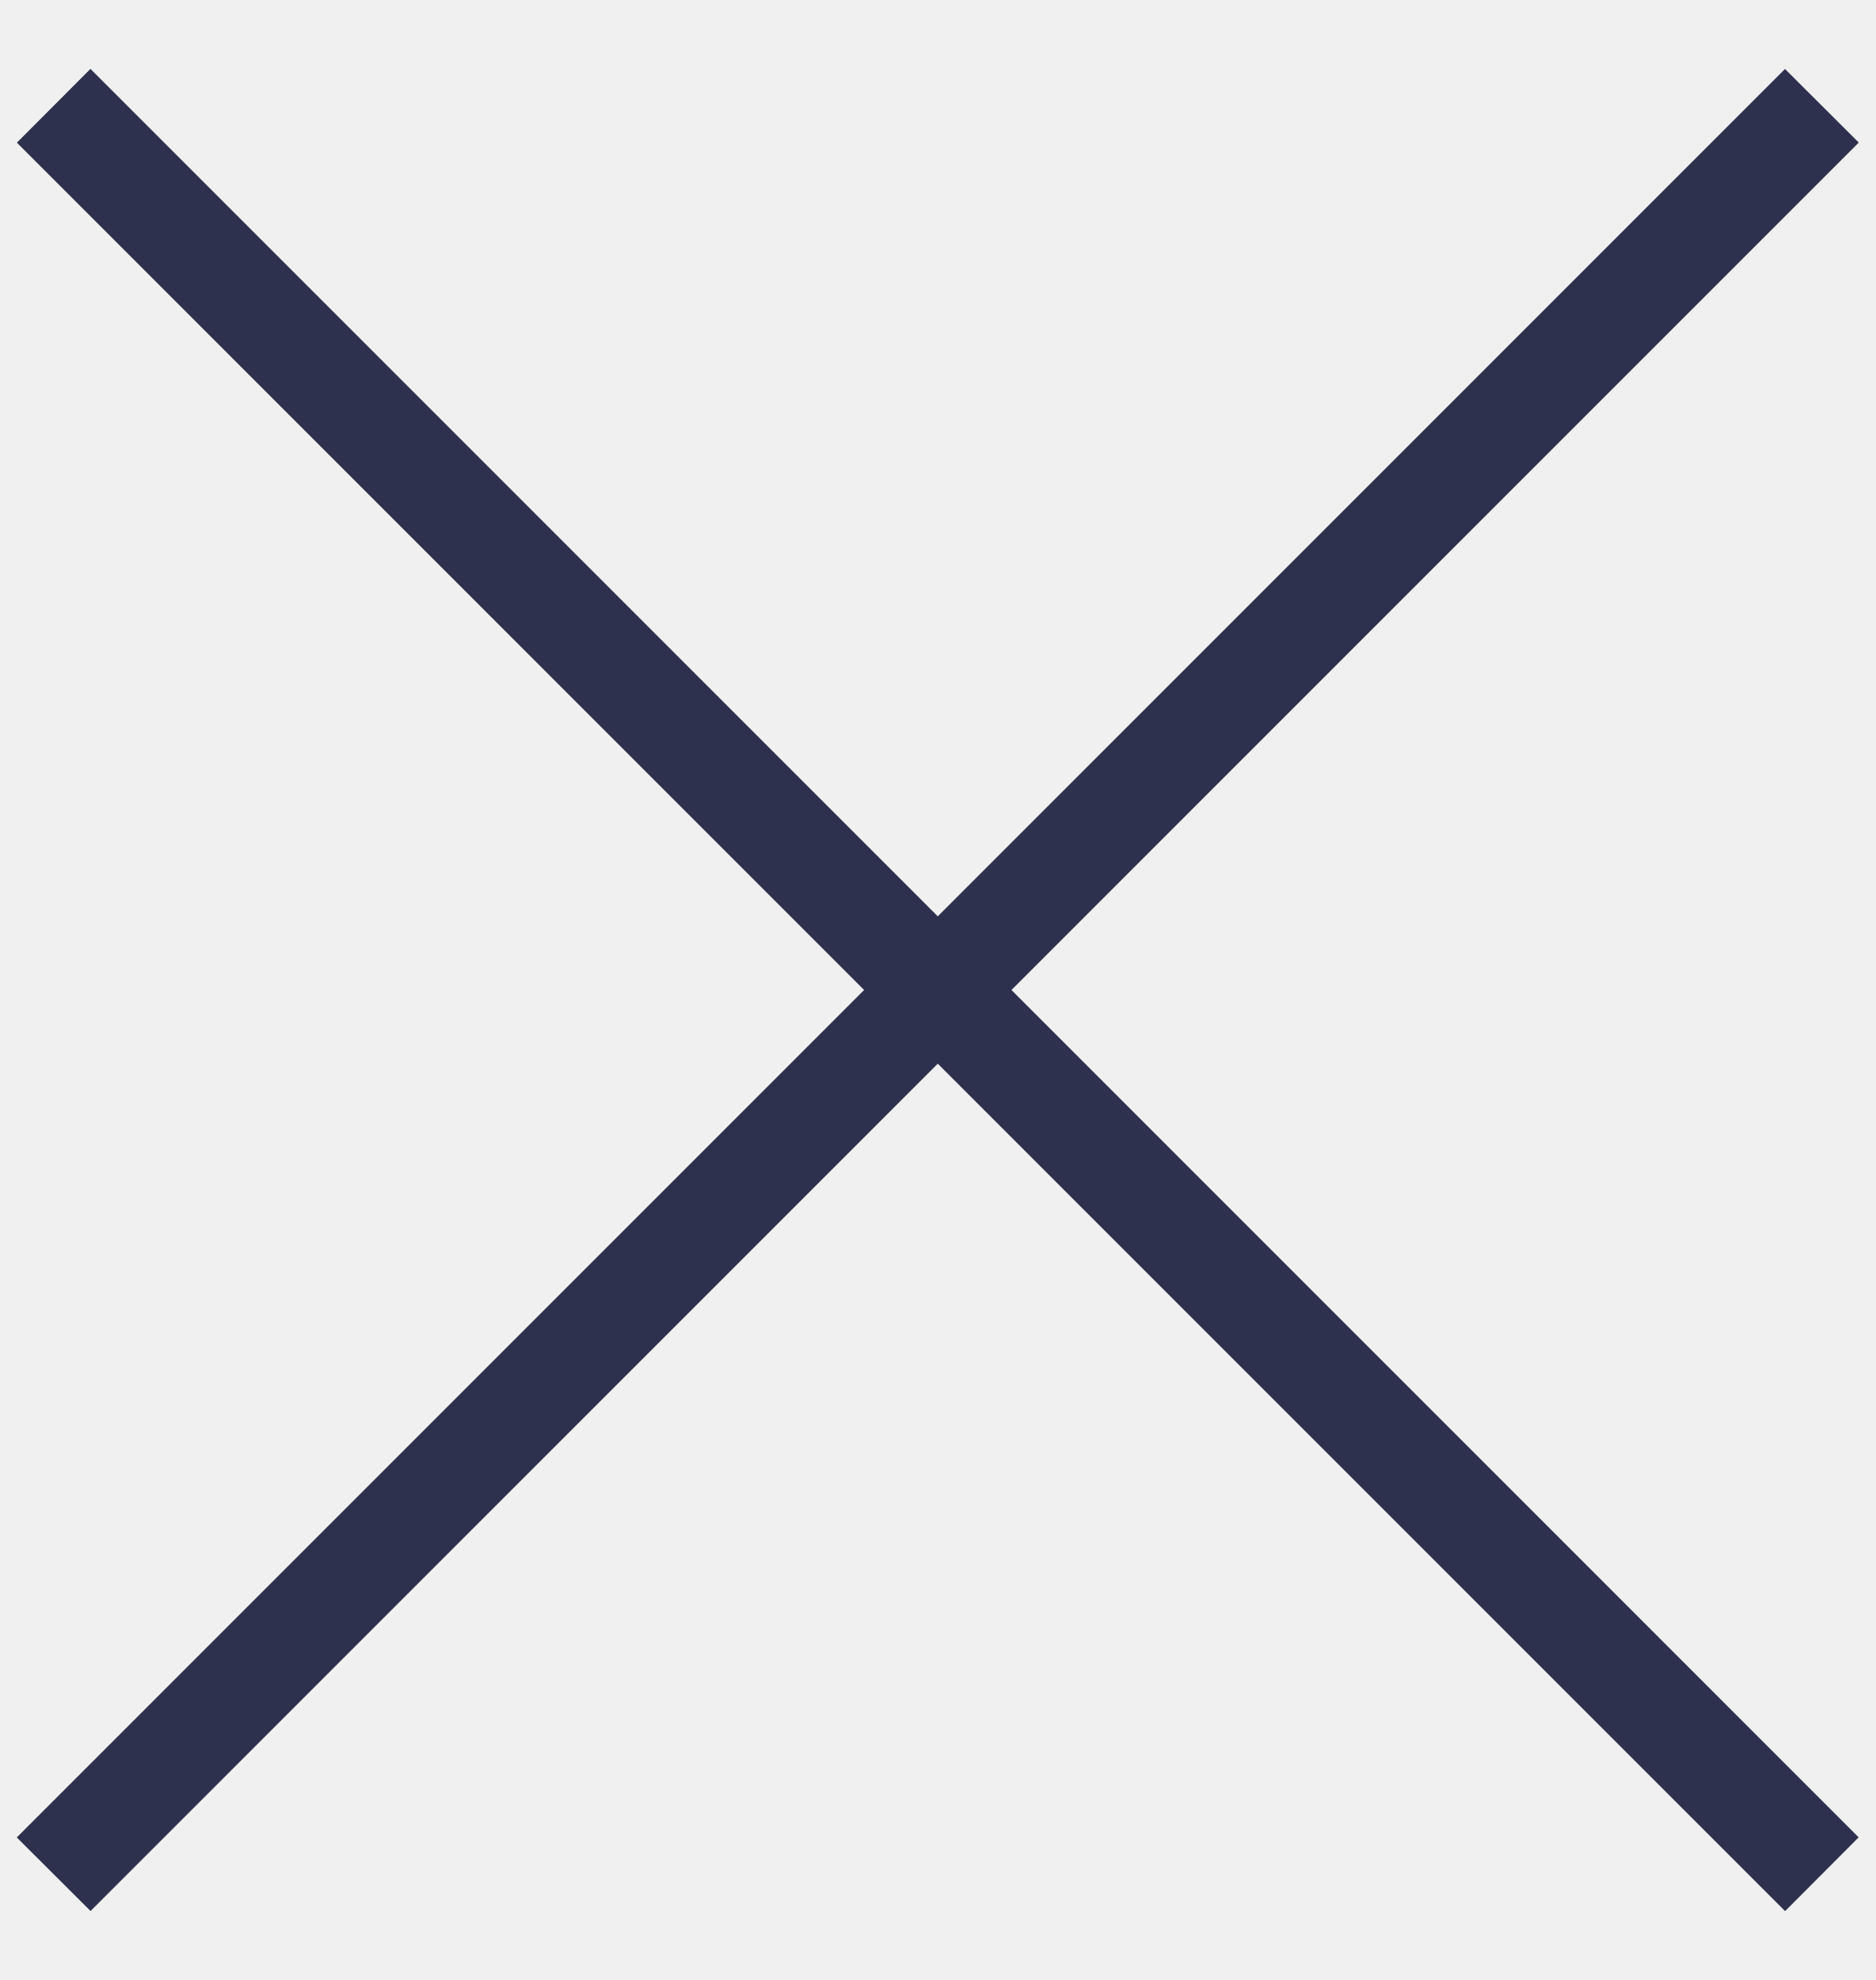
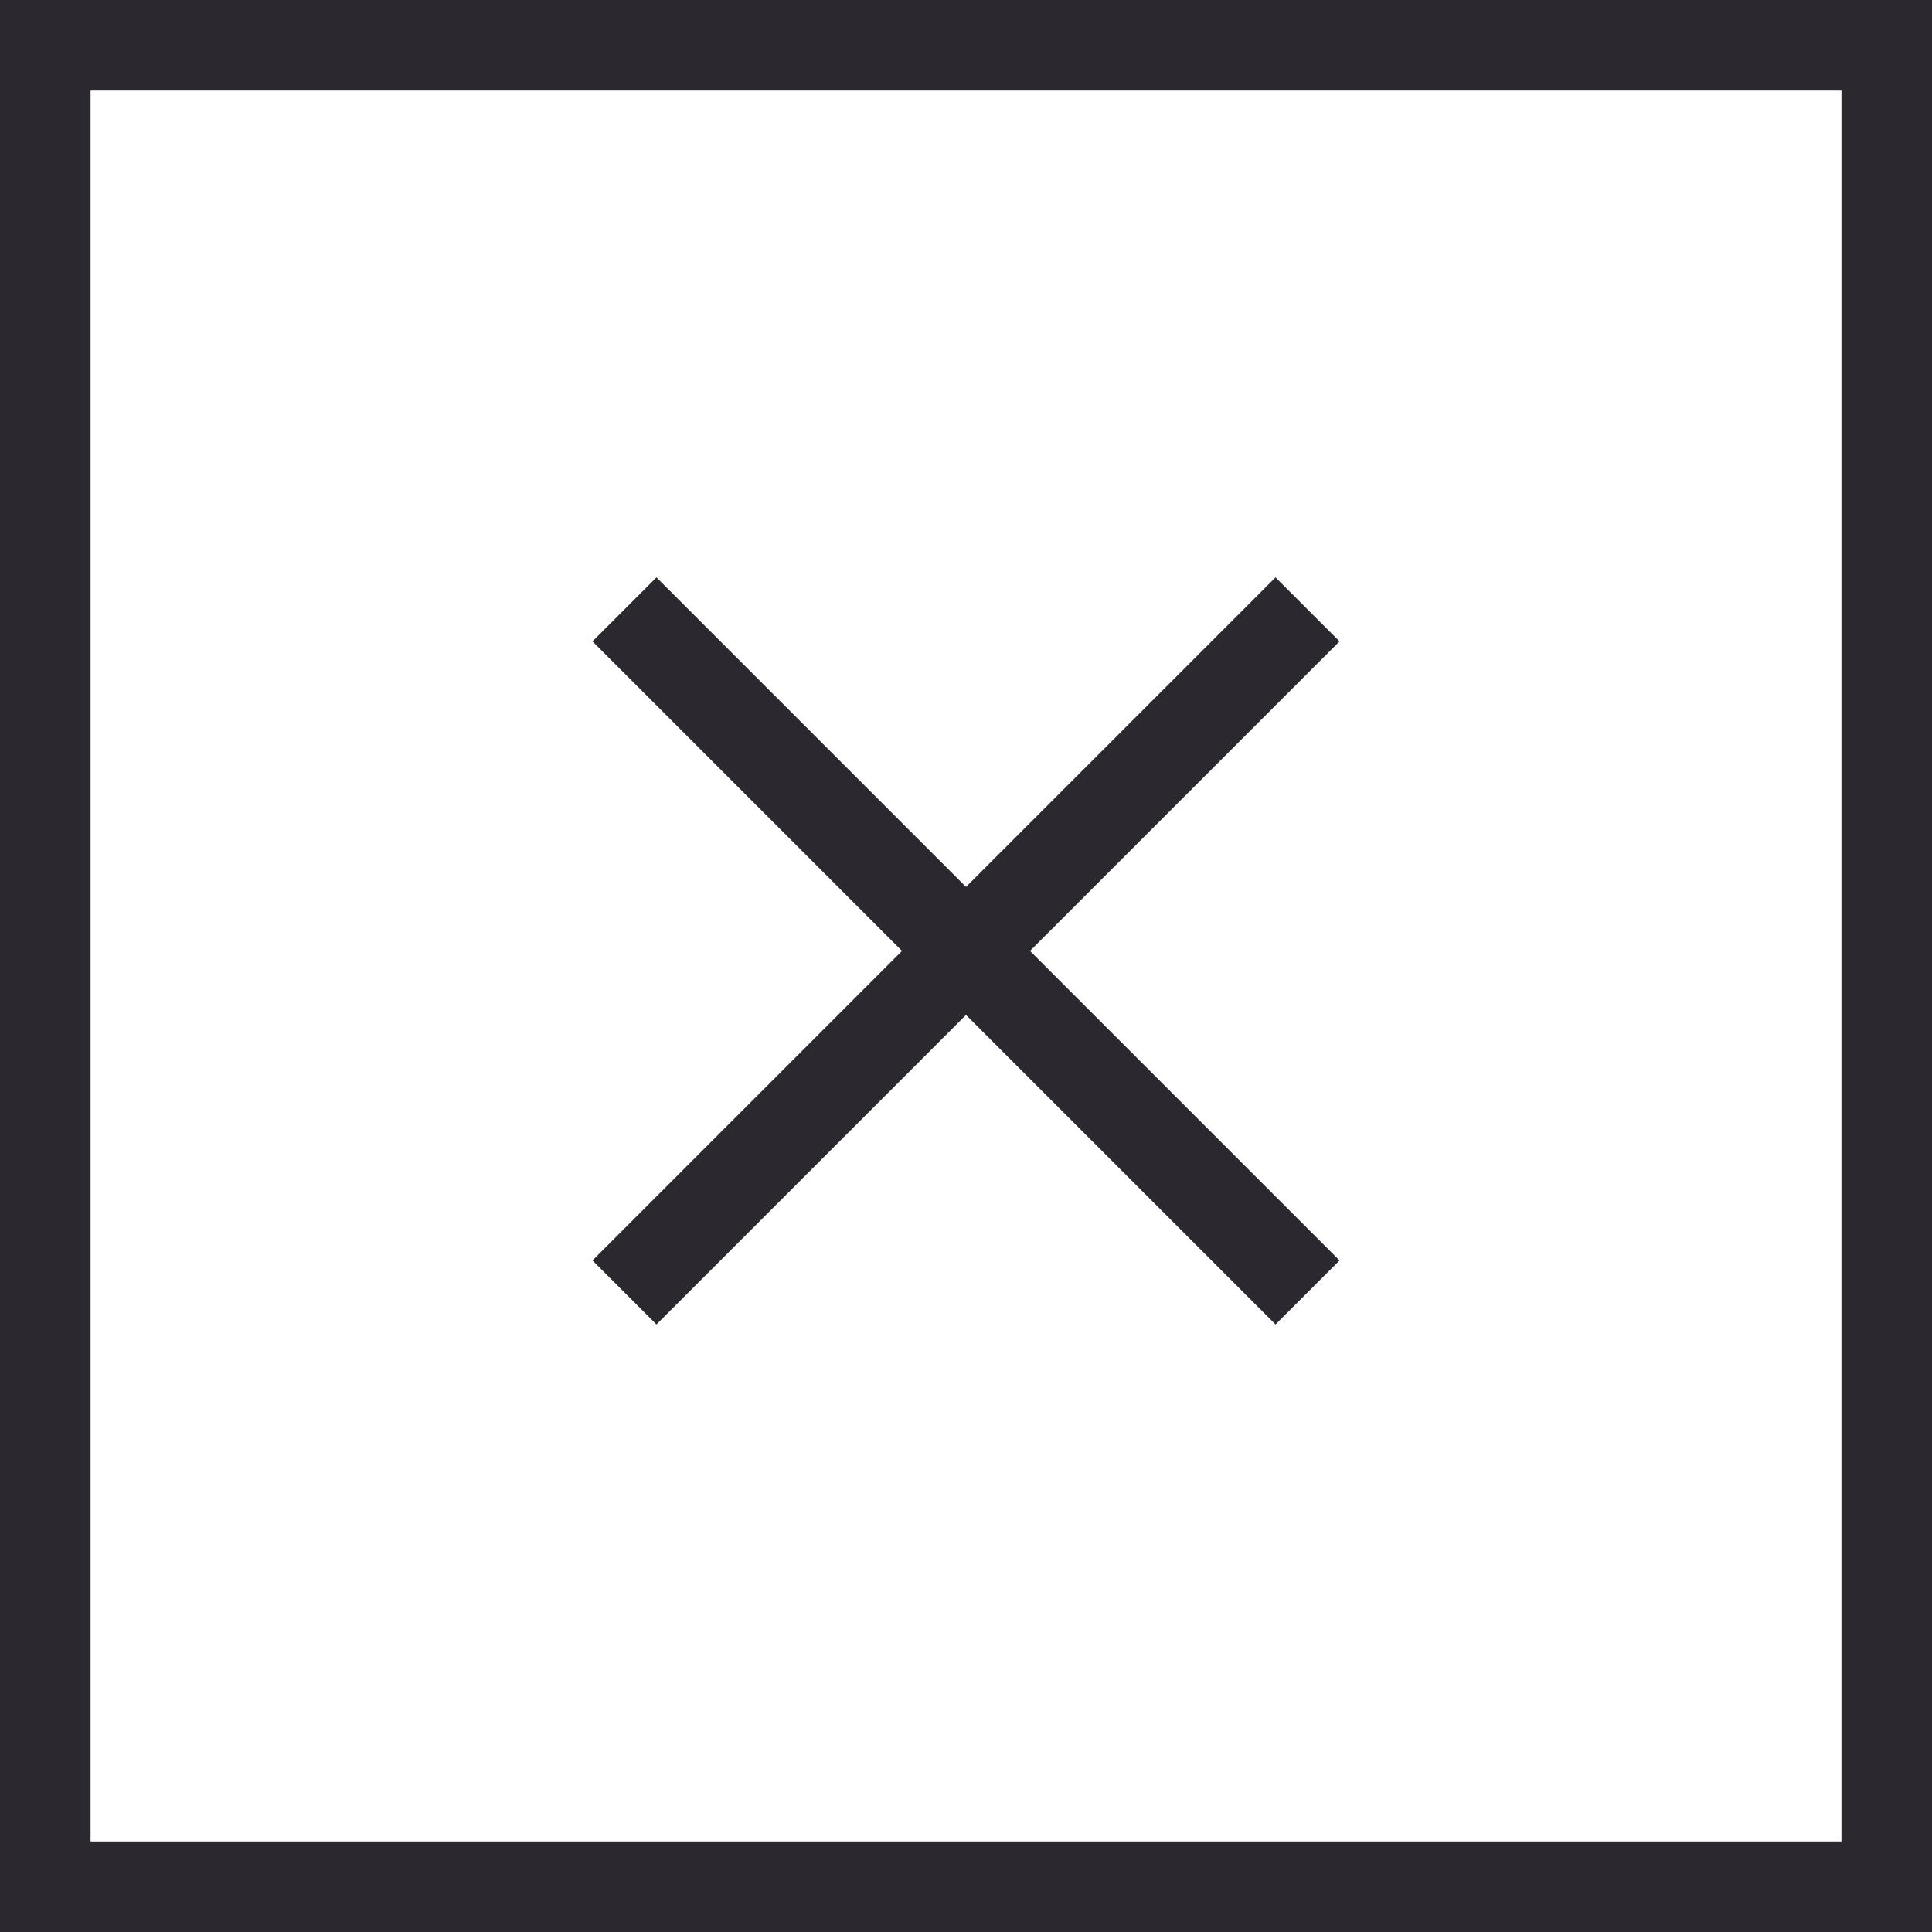
- <svg xmlns="http://www.w3.org/2000/svg" width="18" height="19">
-   <g fill="#2D314D" fill-rule="evenodd">
-     <path d="M.868.661l16.97 16.97-.706.708L.162 1.369z" />
-     <path d="M.161 17.632L17.131.662l.708.706-16.97 16.97z" />
+ <svg xmlns="http://www.w3.org/2000/svg" width="32" height="32">
+   <g fill="none" fill-rule="evenodd">
+     <path fill="#FFF" stroke="#2C2830" stroke-width="1.5" d="M.75.75h30.5v30.5H.75z" />
+     <g fill="#2C2830">
+       <path d="M10.873 9.563l11.314 11.314-1.06 1.06L9.813 10.623z" />
+       <path d="M9.813 20.877L21.127 9.563l1.06 1.06-11.314 11.314z" />
+     </g>
  </g>
</svg>
